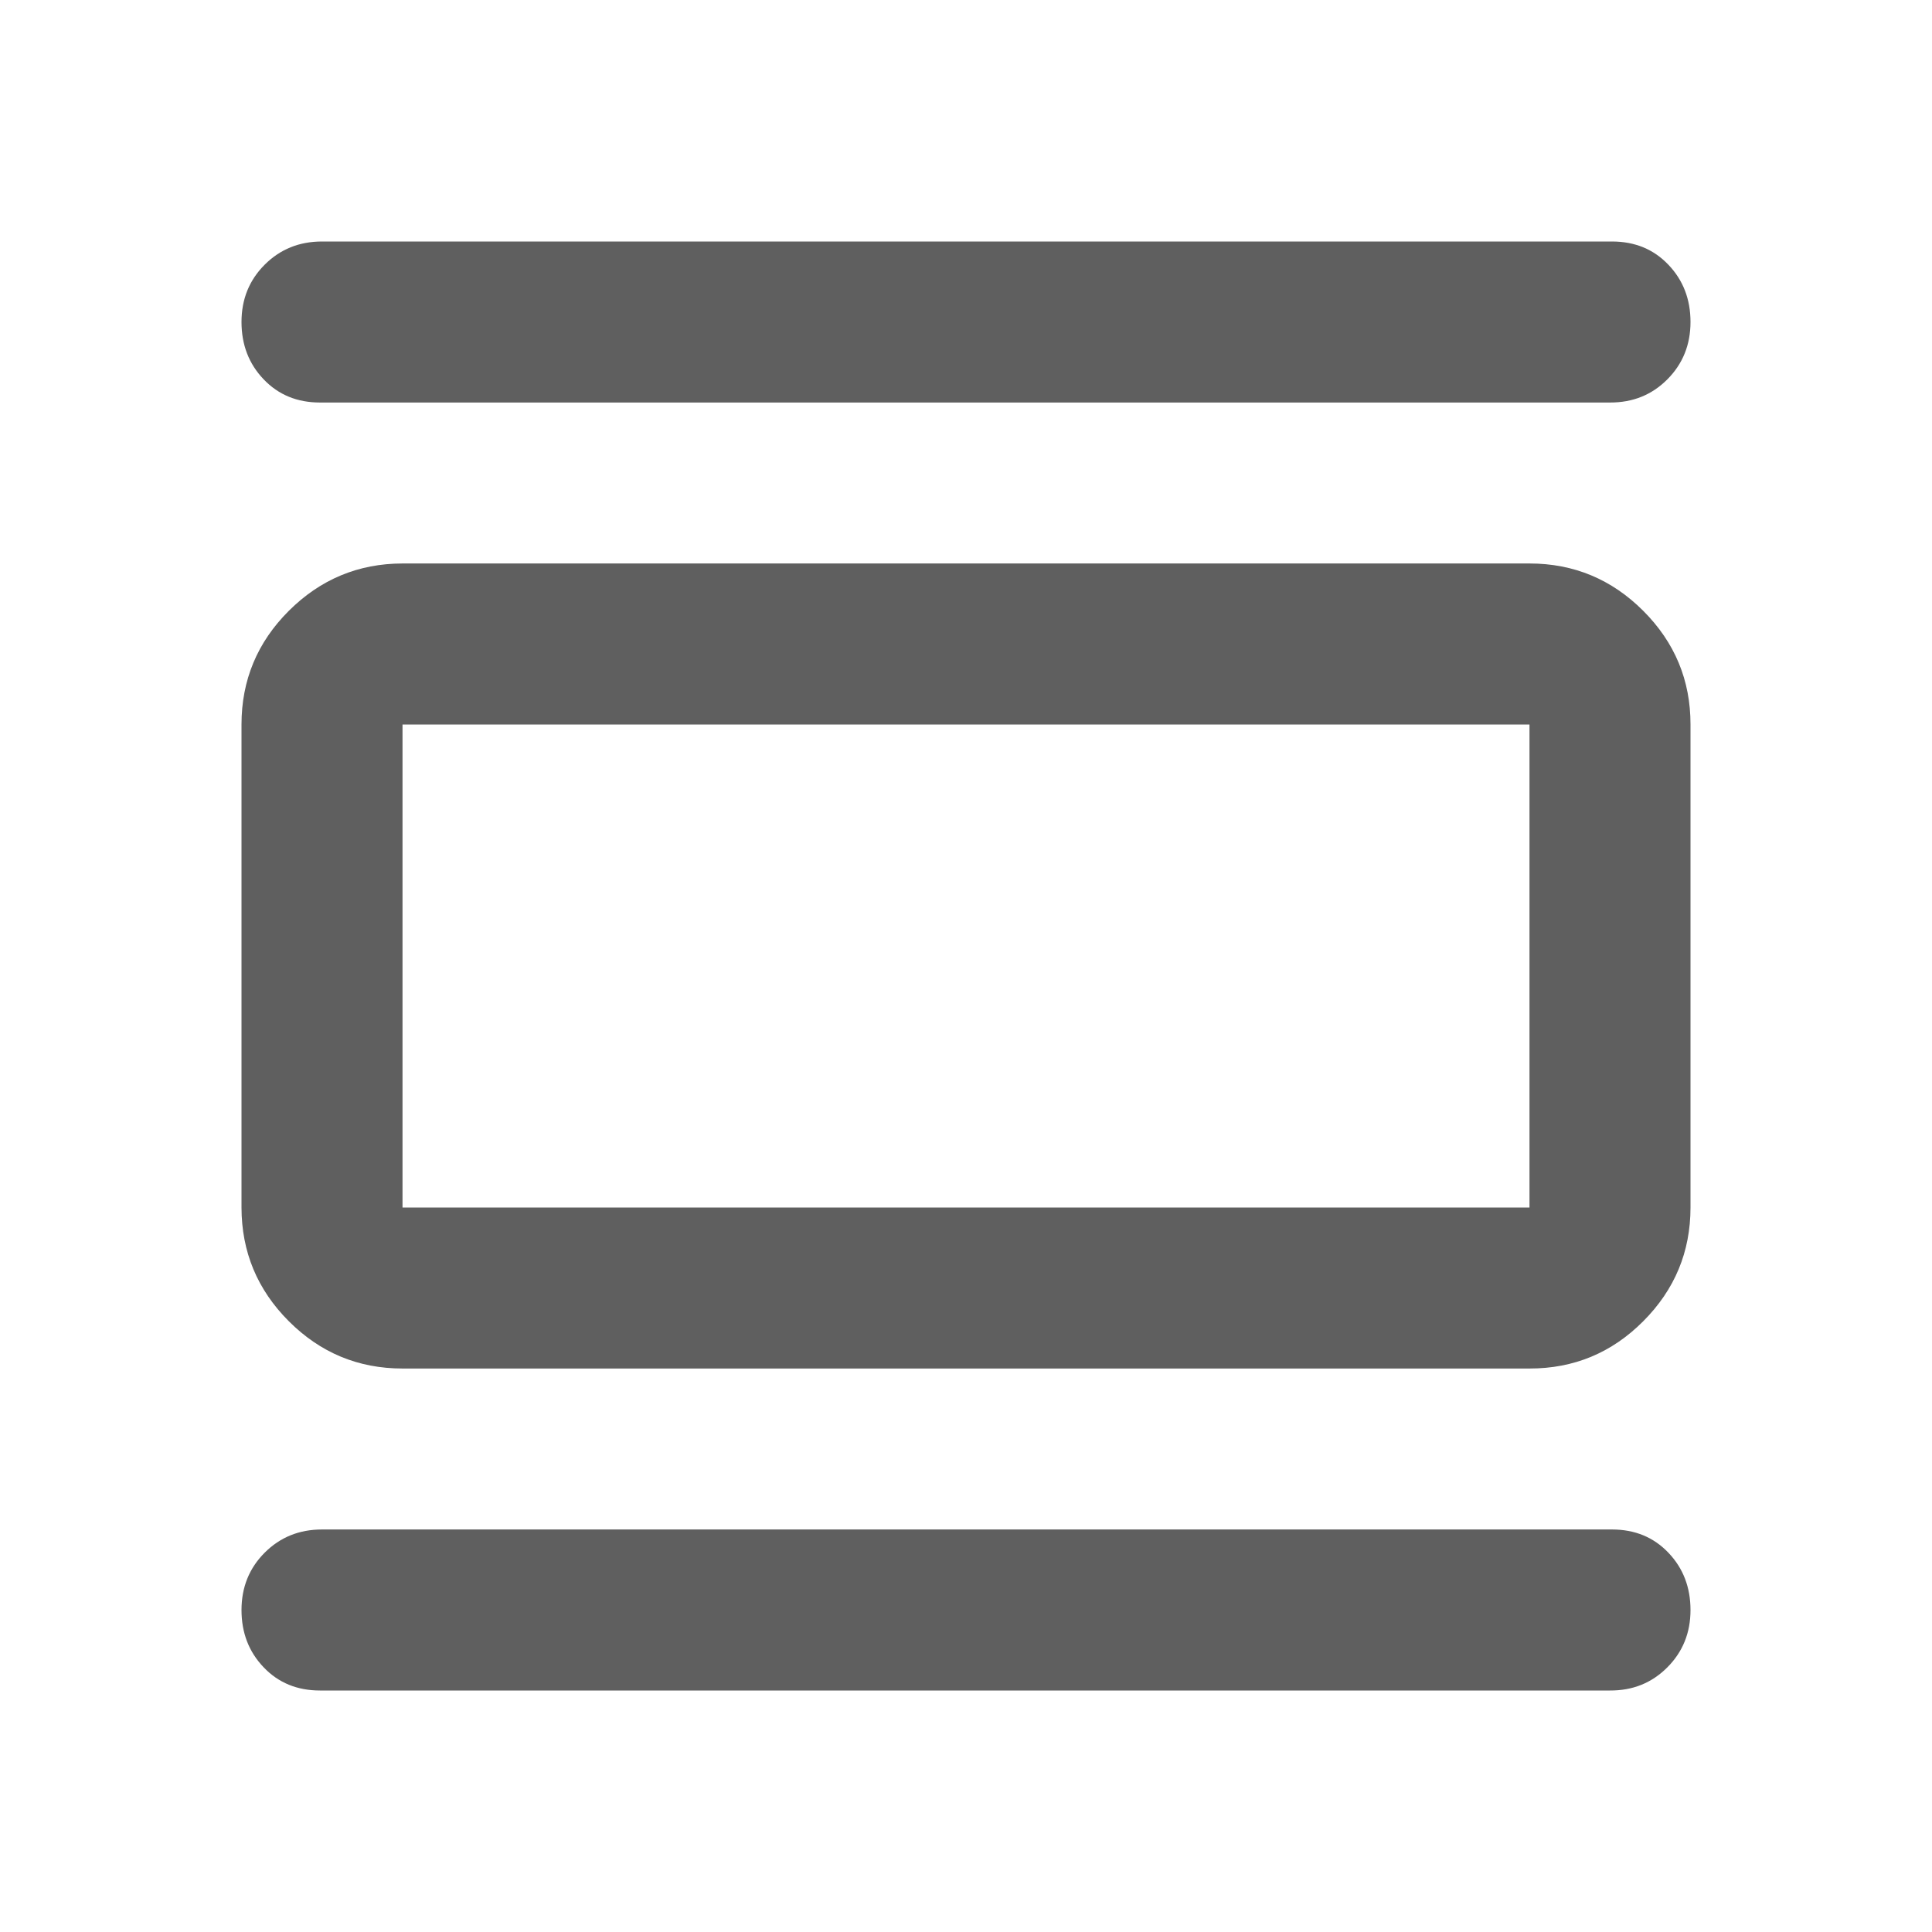
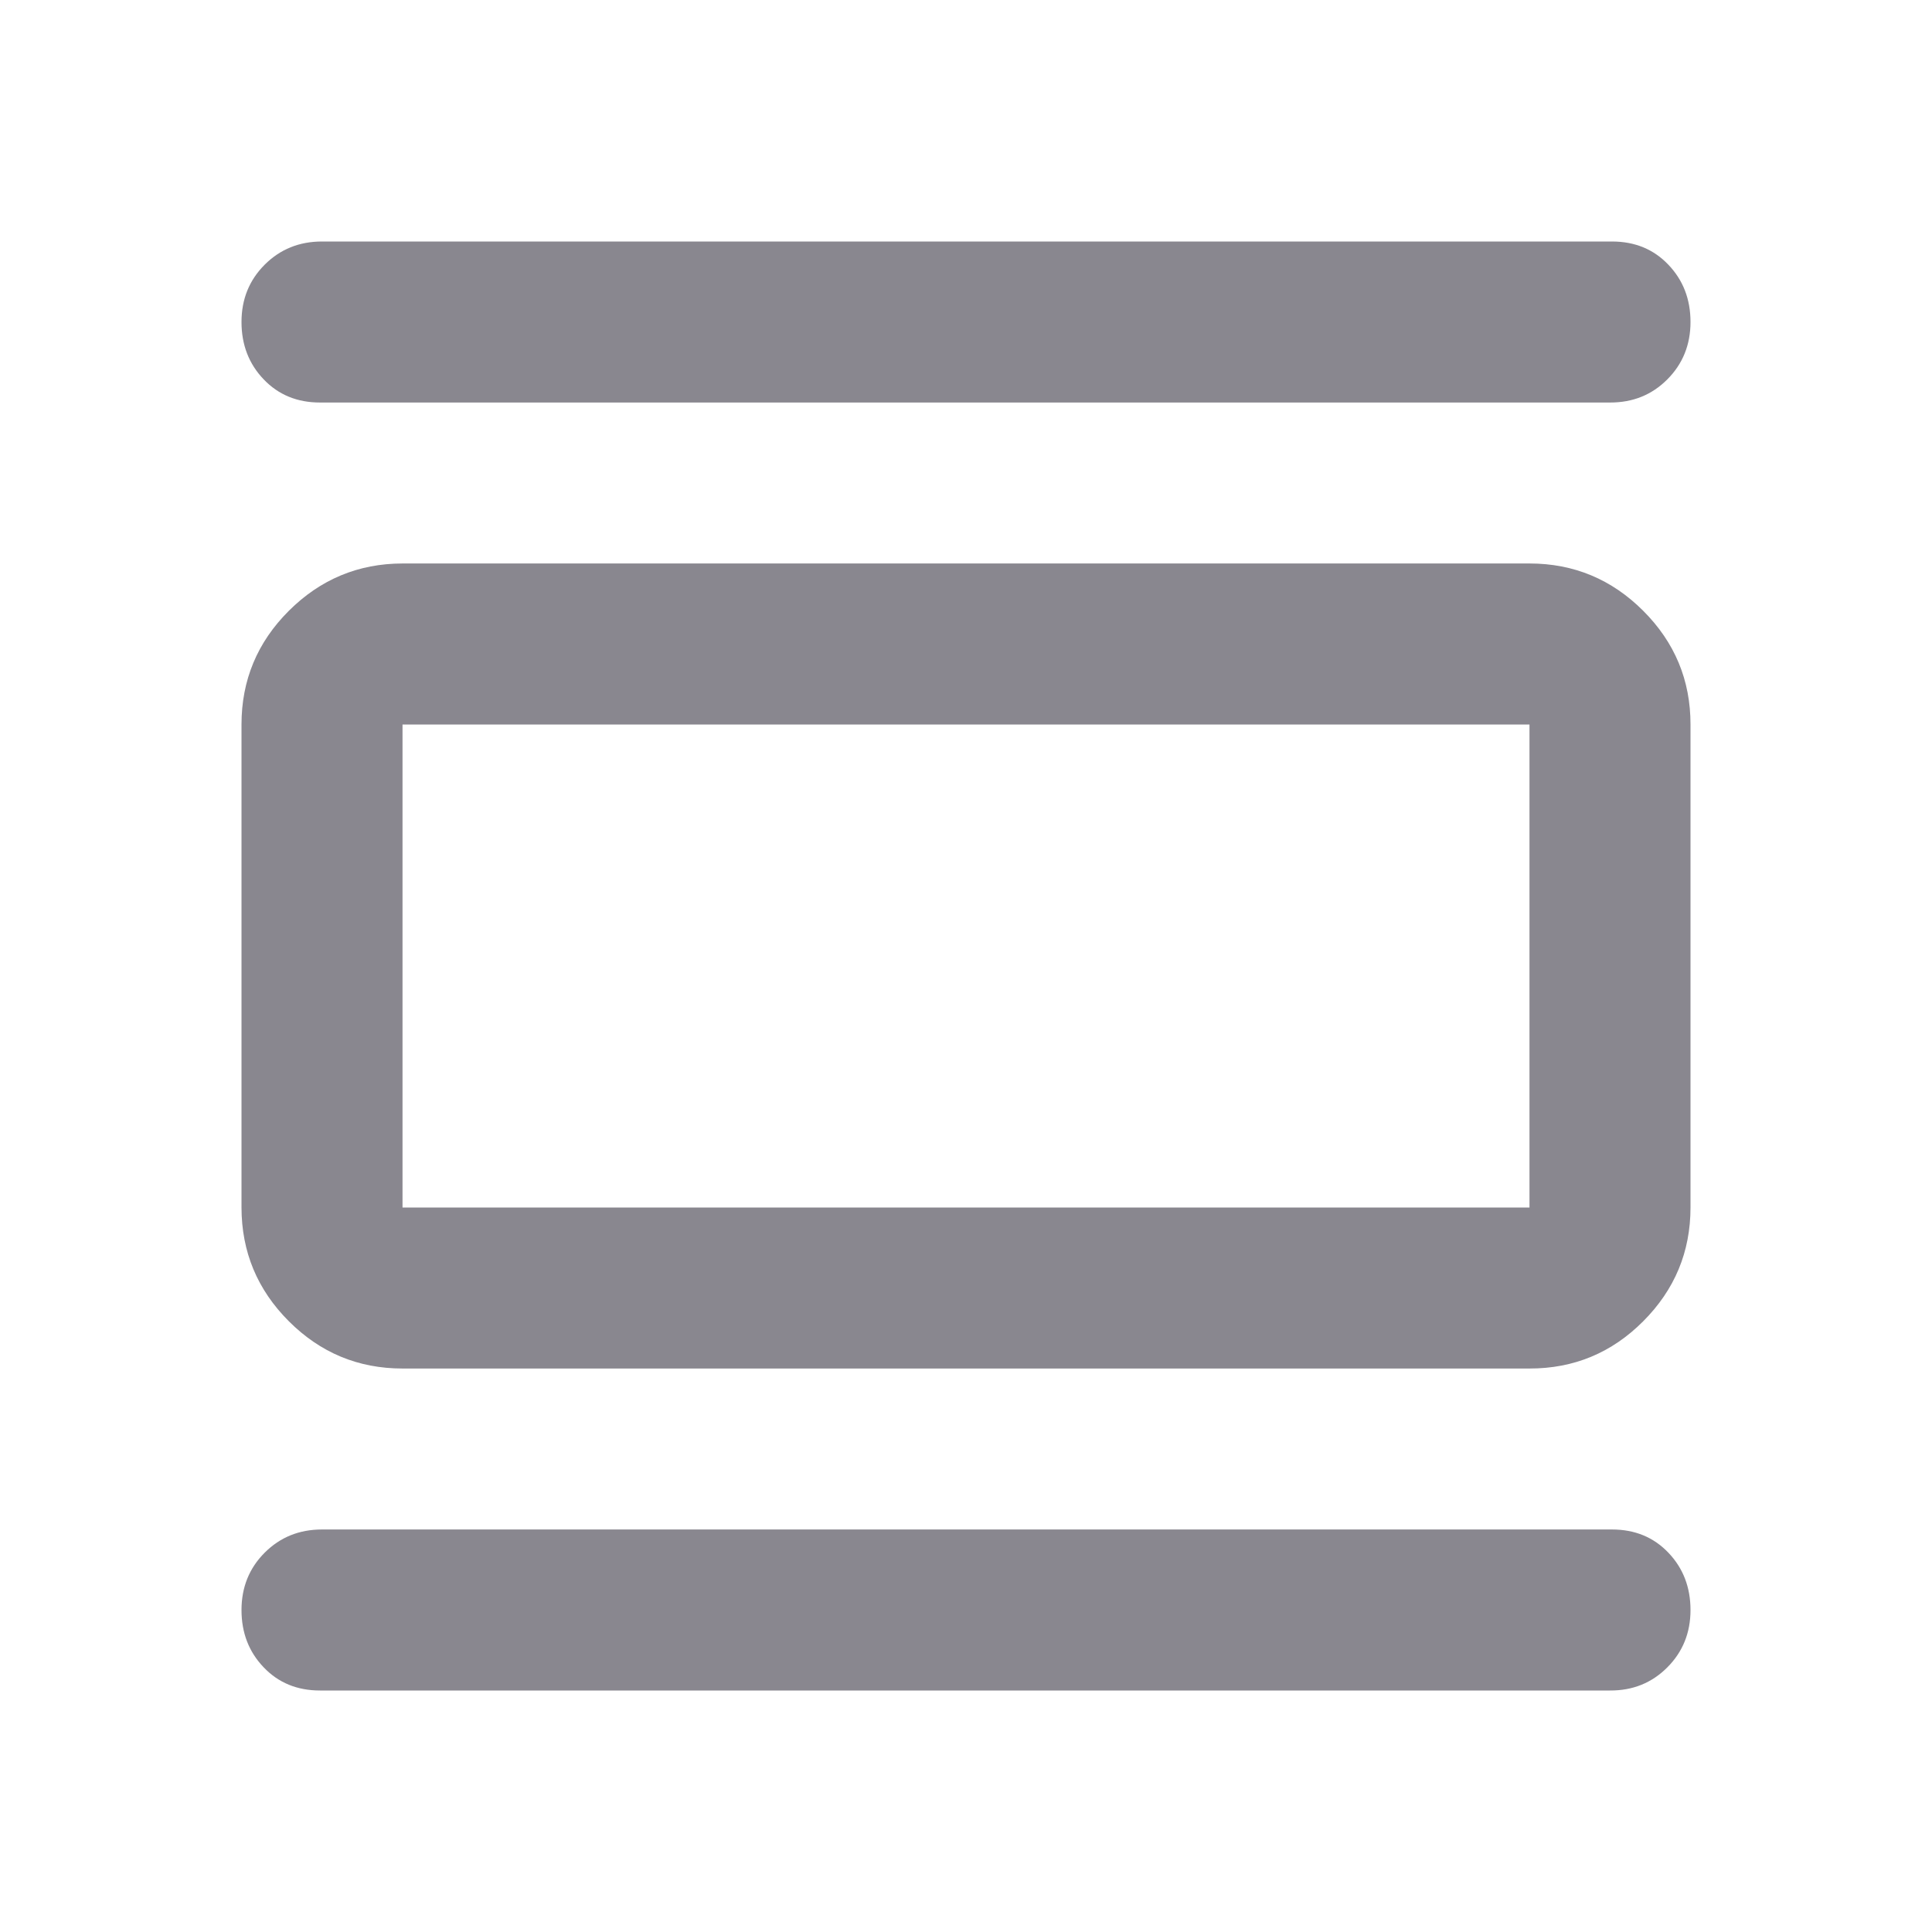
<svg xmlns="http://www.w3.org/2000/svg" width="32" height="32" viewBox="0 0 32 32" fill="none">
-   <path d="M6.667 22.667C5.933 22.667 5.306 22.406 4.784 21.884C4.262 21.362 4.001 20.734 4 20V12C4 11.267 4.261 10.639 4.784 10.117C5.307 9.596 5.934 9.334 6.667 9.333H25.333C26.067 9.333 26.695 9.595 27.217 10.117C27.74 10.64 28.001 11.268 28 12V20C28 20.733 27.739 21.361 27.217 21.884C26.696 22.407 26.068 22.668 25.333 22.667H6.667ZM6.667 20H25.333V12H6.667V20ZM5.3 6.667C4.922 6.667 4.611 6.539 4.367 6.283C4.122 6.027 4 5.71 4 5.333C4 4.956 4.128 4.64 4.384 4.384C4.64 4.128 4.956 4 5.333 4H26.7C27.078 4 27.389 4.128 27.633 4.384C27.878 4.64 28 4.956 28 5.333C28 5.71 27.872 6.027 27.616 6.284C27.36 6.541 27.044 6.668 26.667 6.667H5.3ZM5.3 28C4.922 28 4.611 27.872 4.367 27.616C4.122 27.36 4 27.044 4 26.667C4 26.29 4.128 25.973 4.384 25.717C4.64 25.461 4.956 25.333 5.333 25.333H26.7C27.078 25.333 27.389 25.461 27.633 25.717C27.878 25.973 28 26.29 28 26.667C28 27.044 27.872 27.36 27.616 27.617C27.36 27.874 27.044 28.002 26.667 28H5.3Z" fill="#5F5F5F" />
+   <path d="M6.667 22.667C5.933 22.667 5.306 22.406 4.784 21.884C4.262 21.362 4.001 20.734 4 20V12C4 11.267 4.261 10.639 4.784 10.117C5.307 9.596 5.934 9.334 6.667 9.333H25.333C26.067 9.333 26.695 9.595 27.217 10.117C27.74 10.64 28.001 11.268 28 12V20C28 20.733 27.739 21.361 27.217 21.884C26.696 22.407 26.068 22.668 25.333 22.667H6.667ZM6.667 20H25.333V12H6.667V20ZM5.3 6.667C4.922 6.667 4.611 6.539 4.367 6.283C4.122 6.027 4 5.71 4 5.333C4 4.956 4.128 4.64 4.384 4.384C4.64 4.128 4.956 4 5.333 4H26.7C27.078 4 27.389 4.128 27.633 4.384C27.878 4.64 28 4.956 28 5.333C28 5.71 27.872 6.027 27.616 6.284C27.36 6.541 27.044 6.668 26.667 6.667H5.3ZM5.3 28C4.922 28 4.611 27.872 4.367 27.616C4.122 27.36 4 27.044 4 26.667C4 26.29 4.128 25.973 4.384 25.717C4.64 25.461 4.956 25.333 5.333 25.333H26.7C27.078 25.333 27.389 25.461 27.633 25.717C27.878 25.973 28 26.29 28 26.667C28 27.044 27.872 27.36 27.616 27.617C27.36 27.874 27.044 28.002 26.667 28H5.3Z" fill="#89878F" />
</svg>
